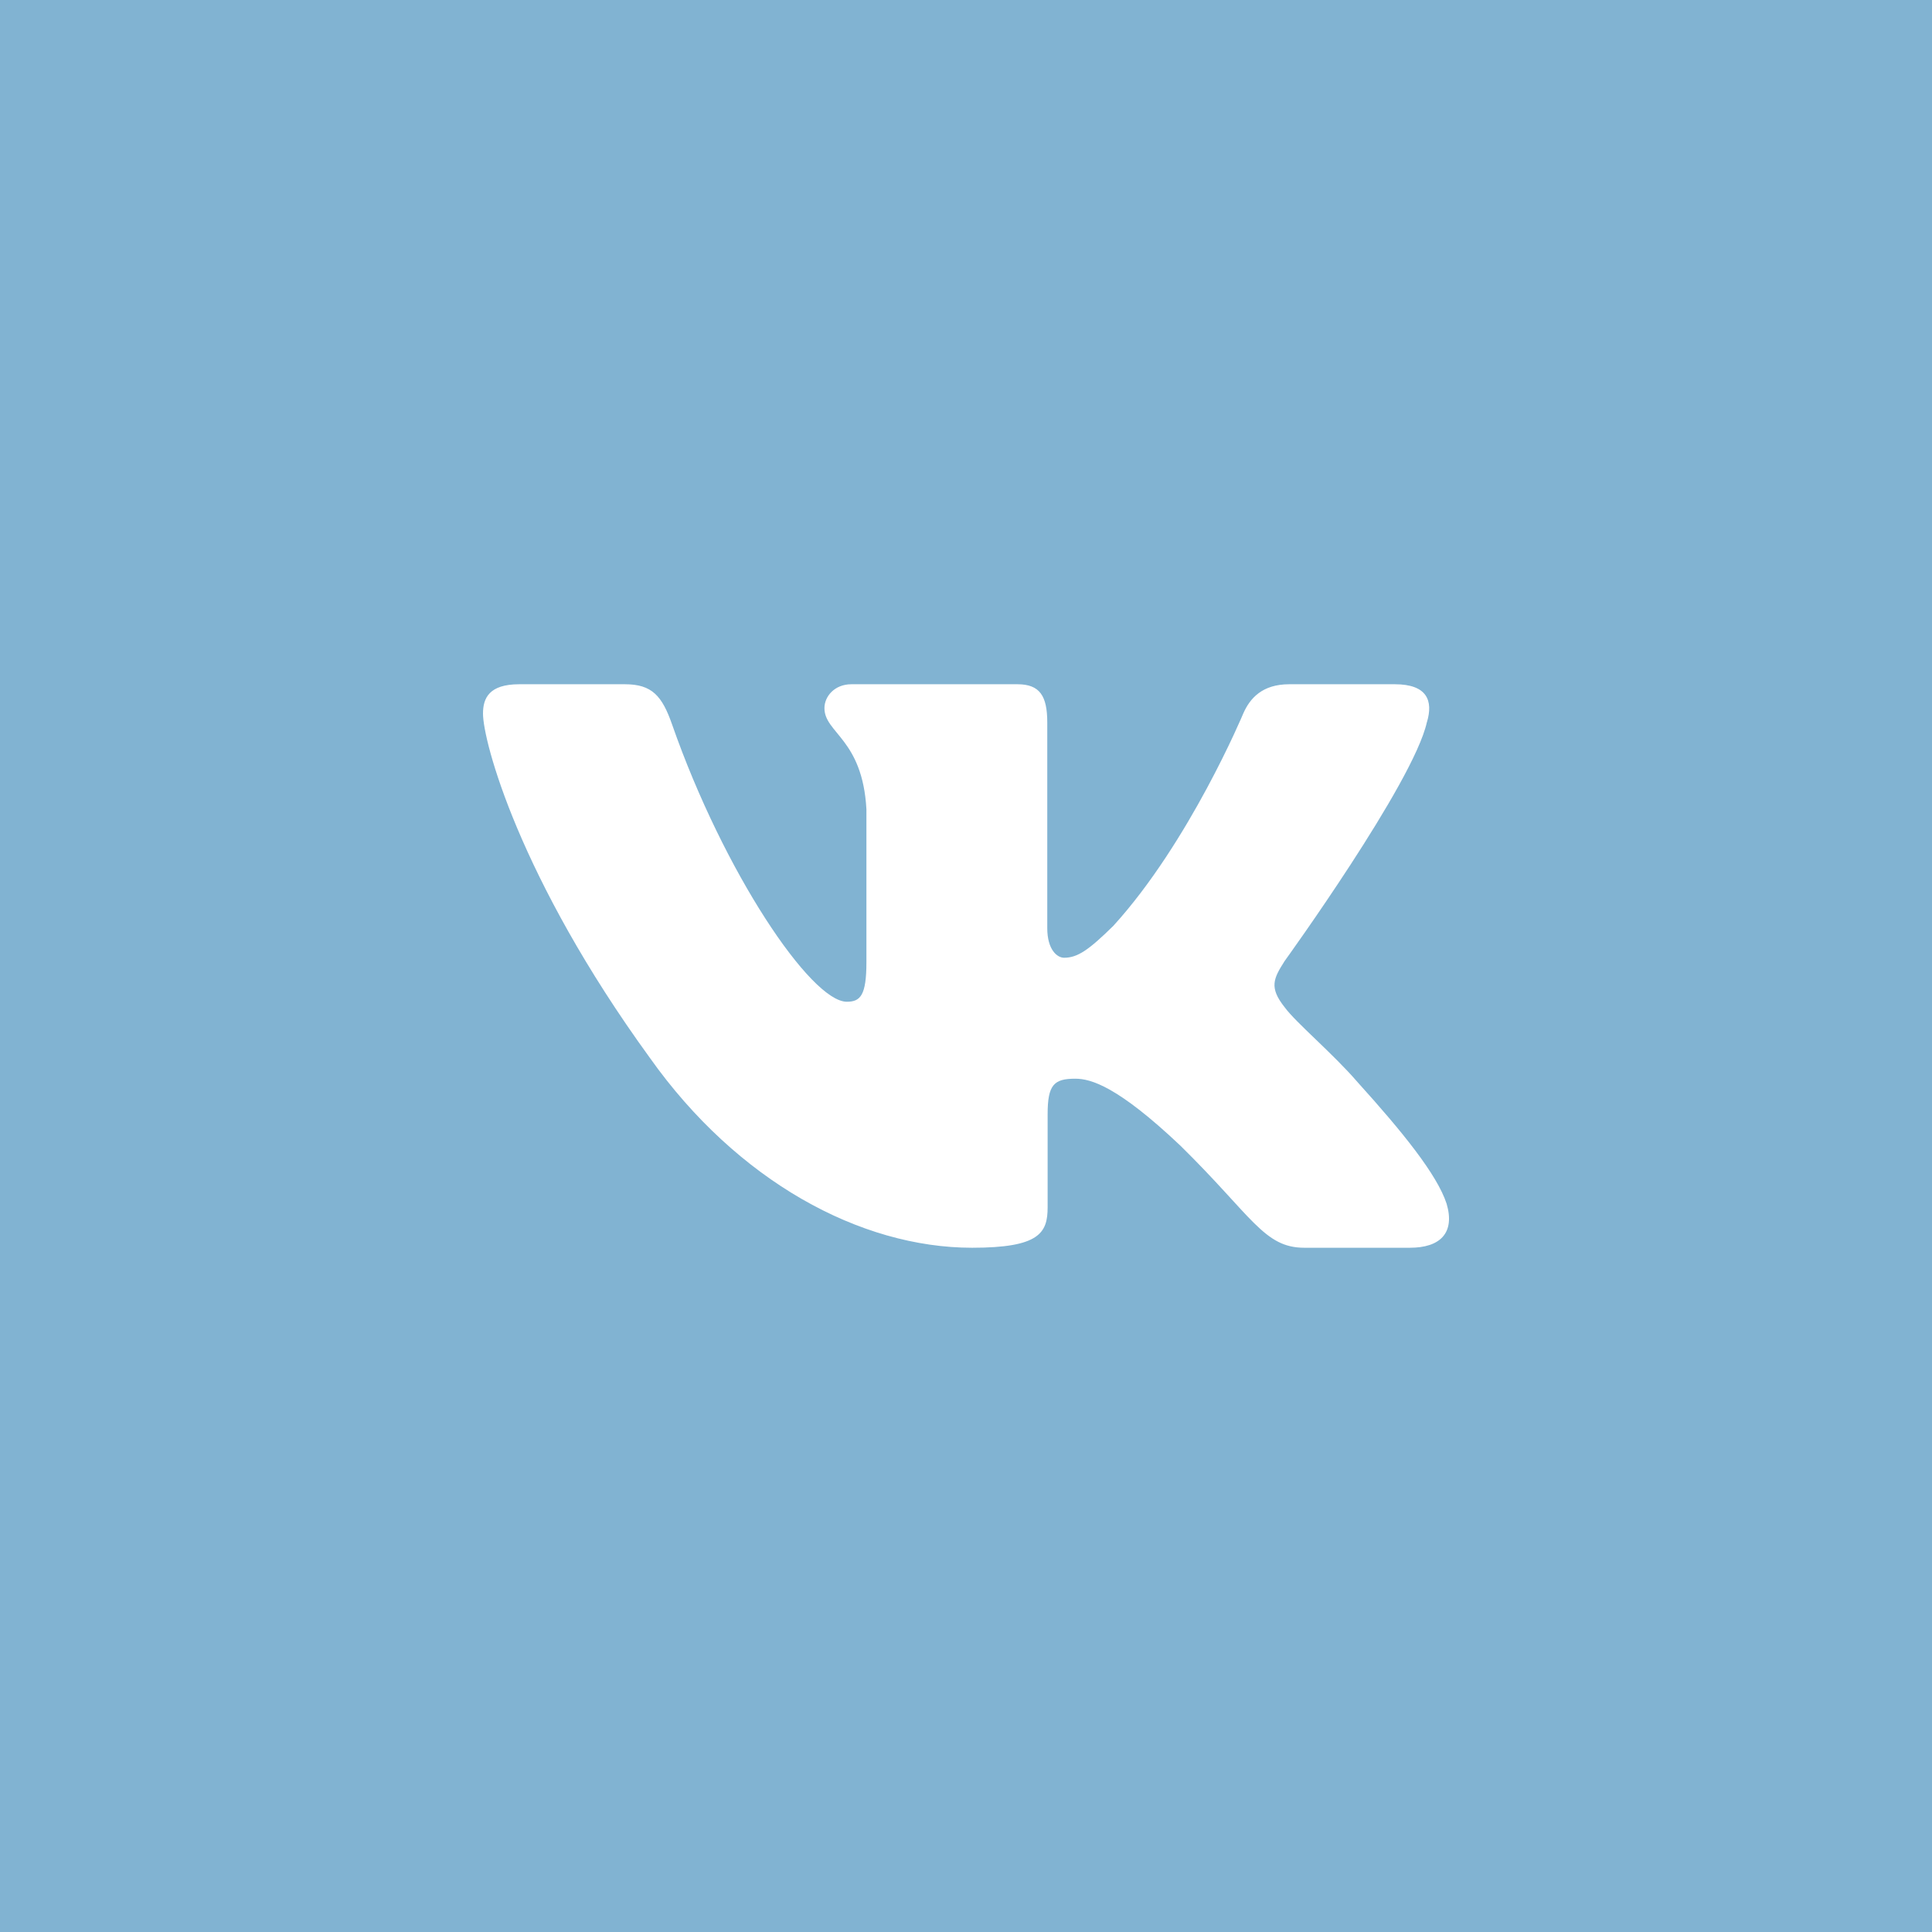
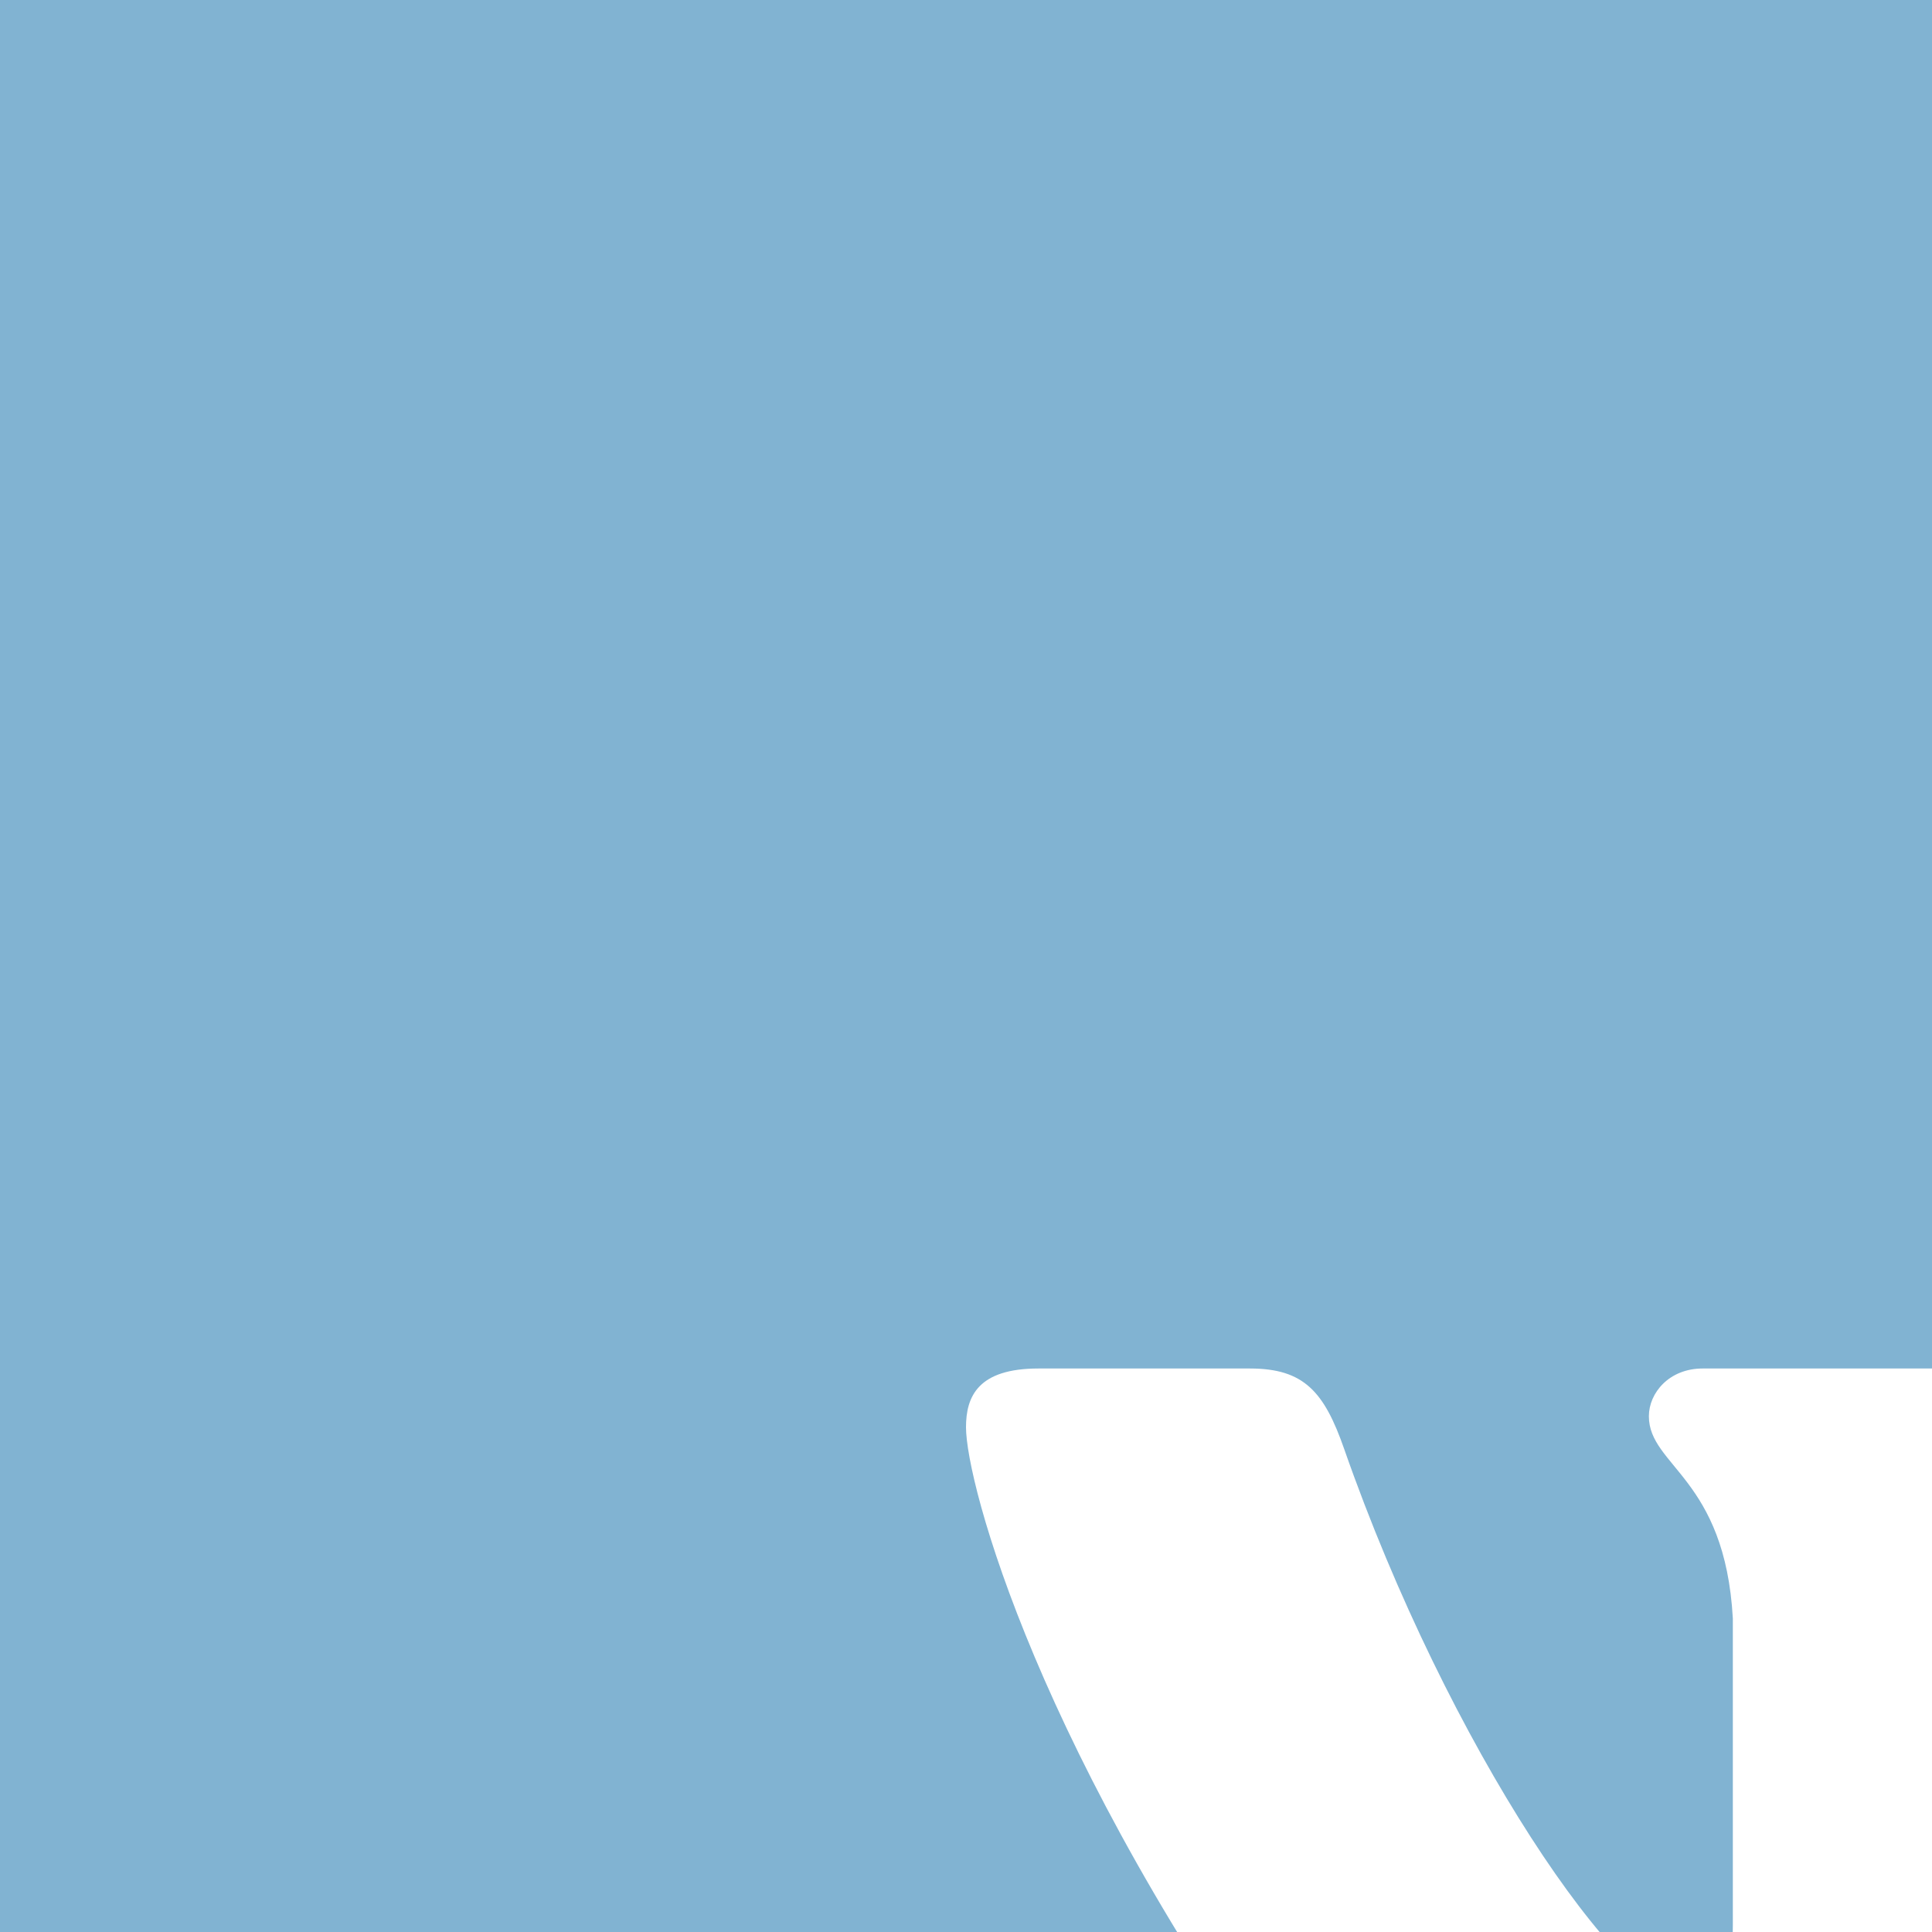
- <svg xmlns="http://www.w3.org/2000/svg" width="48" height="48" viewBox="0 0 48 48" fill="none">
+ <svg xmlns="http://www.w3.org/2000/svg" width="24" height="24" viewBox="0 0 24 24" fill="none">
  <rect width="48" height="48" fill="#81B3D2" />
  <g clip-path="url(#clip0_37827_456)">
    <path fill-rule="evenodd" clip-rule="evenodd" d="M35.45 17.948C35.616 17.402 35.45 17 34.655 17H32.03C31.362 17 31.054 17.347 30.887 17.73C30.887 17.73 29.552 20.926 27.661 23.002C27.049 23.604 26.771 23.795 26.437 23.795C26.27 23.795 26.019 23.604 26.019 23.057V17.948C26.019 17.292 25.835 17 25.279 17H21.151C20.734 17 20.483 17.304 20.483 17.593C20.483 18.214 21.429 18.358 21.526 20.106V23.904C21.526 24.737 21.373 24.888 21.039 24.888C20.149 24.888 17.984 21.677 16.699 18.003C16.45 17.288 16.198 17 15.527 17H12.9C12.15 17 12 17.347 12 17.73C12 18.412 12.89 21.8 16.145 26.281C18.315 29.341 21.37 31 24.153 31C25.822 31 26.028 30.632 26.028 29.997V27.684C26.028 26.947 26.186 26.8 26.715 26.8C27.105 26.8 27.772 26.992 29.33 28.467C31.11 30.216 31.403 31 32.405 31H35.03C35.78 31 36.156 30.632 35.94 29.904C35.702 29.18 34.852 28.129 33.725 26.882C33.113 26.172 32.195 25.407 31.916 25.024C31.527 24.533 31.638 24.314 31.916 23.877C31.916 23.877 35.116 19.451 35.449 17.948H35.45Z" fill="white" />
  </g>
  <defs>
    <clipPath id="clip0_37827_456">
      <rect width="24" height="24" fill="white" transform="translate(12 12)" />
    </clipPath>
  </defs>
</svg>
